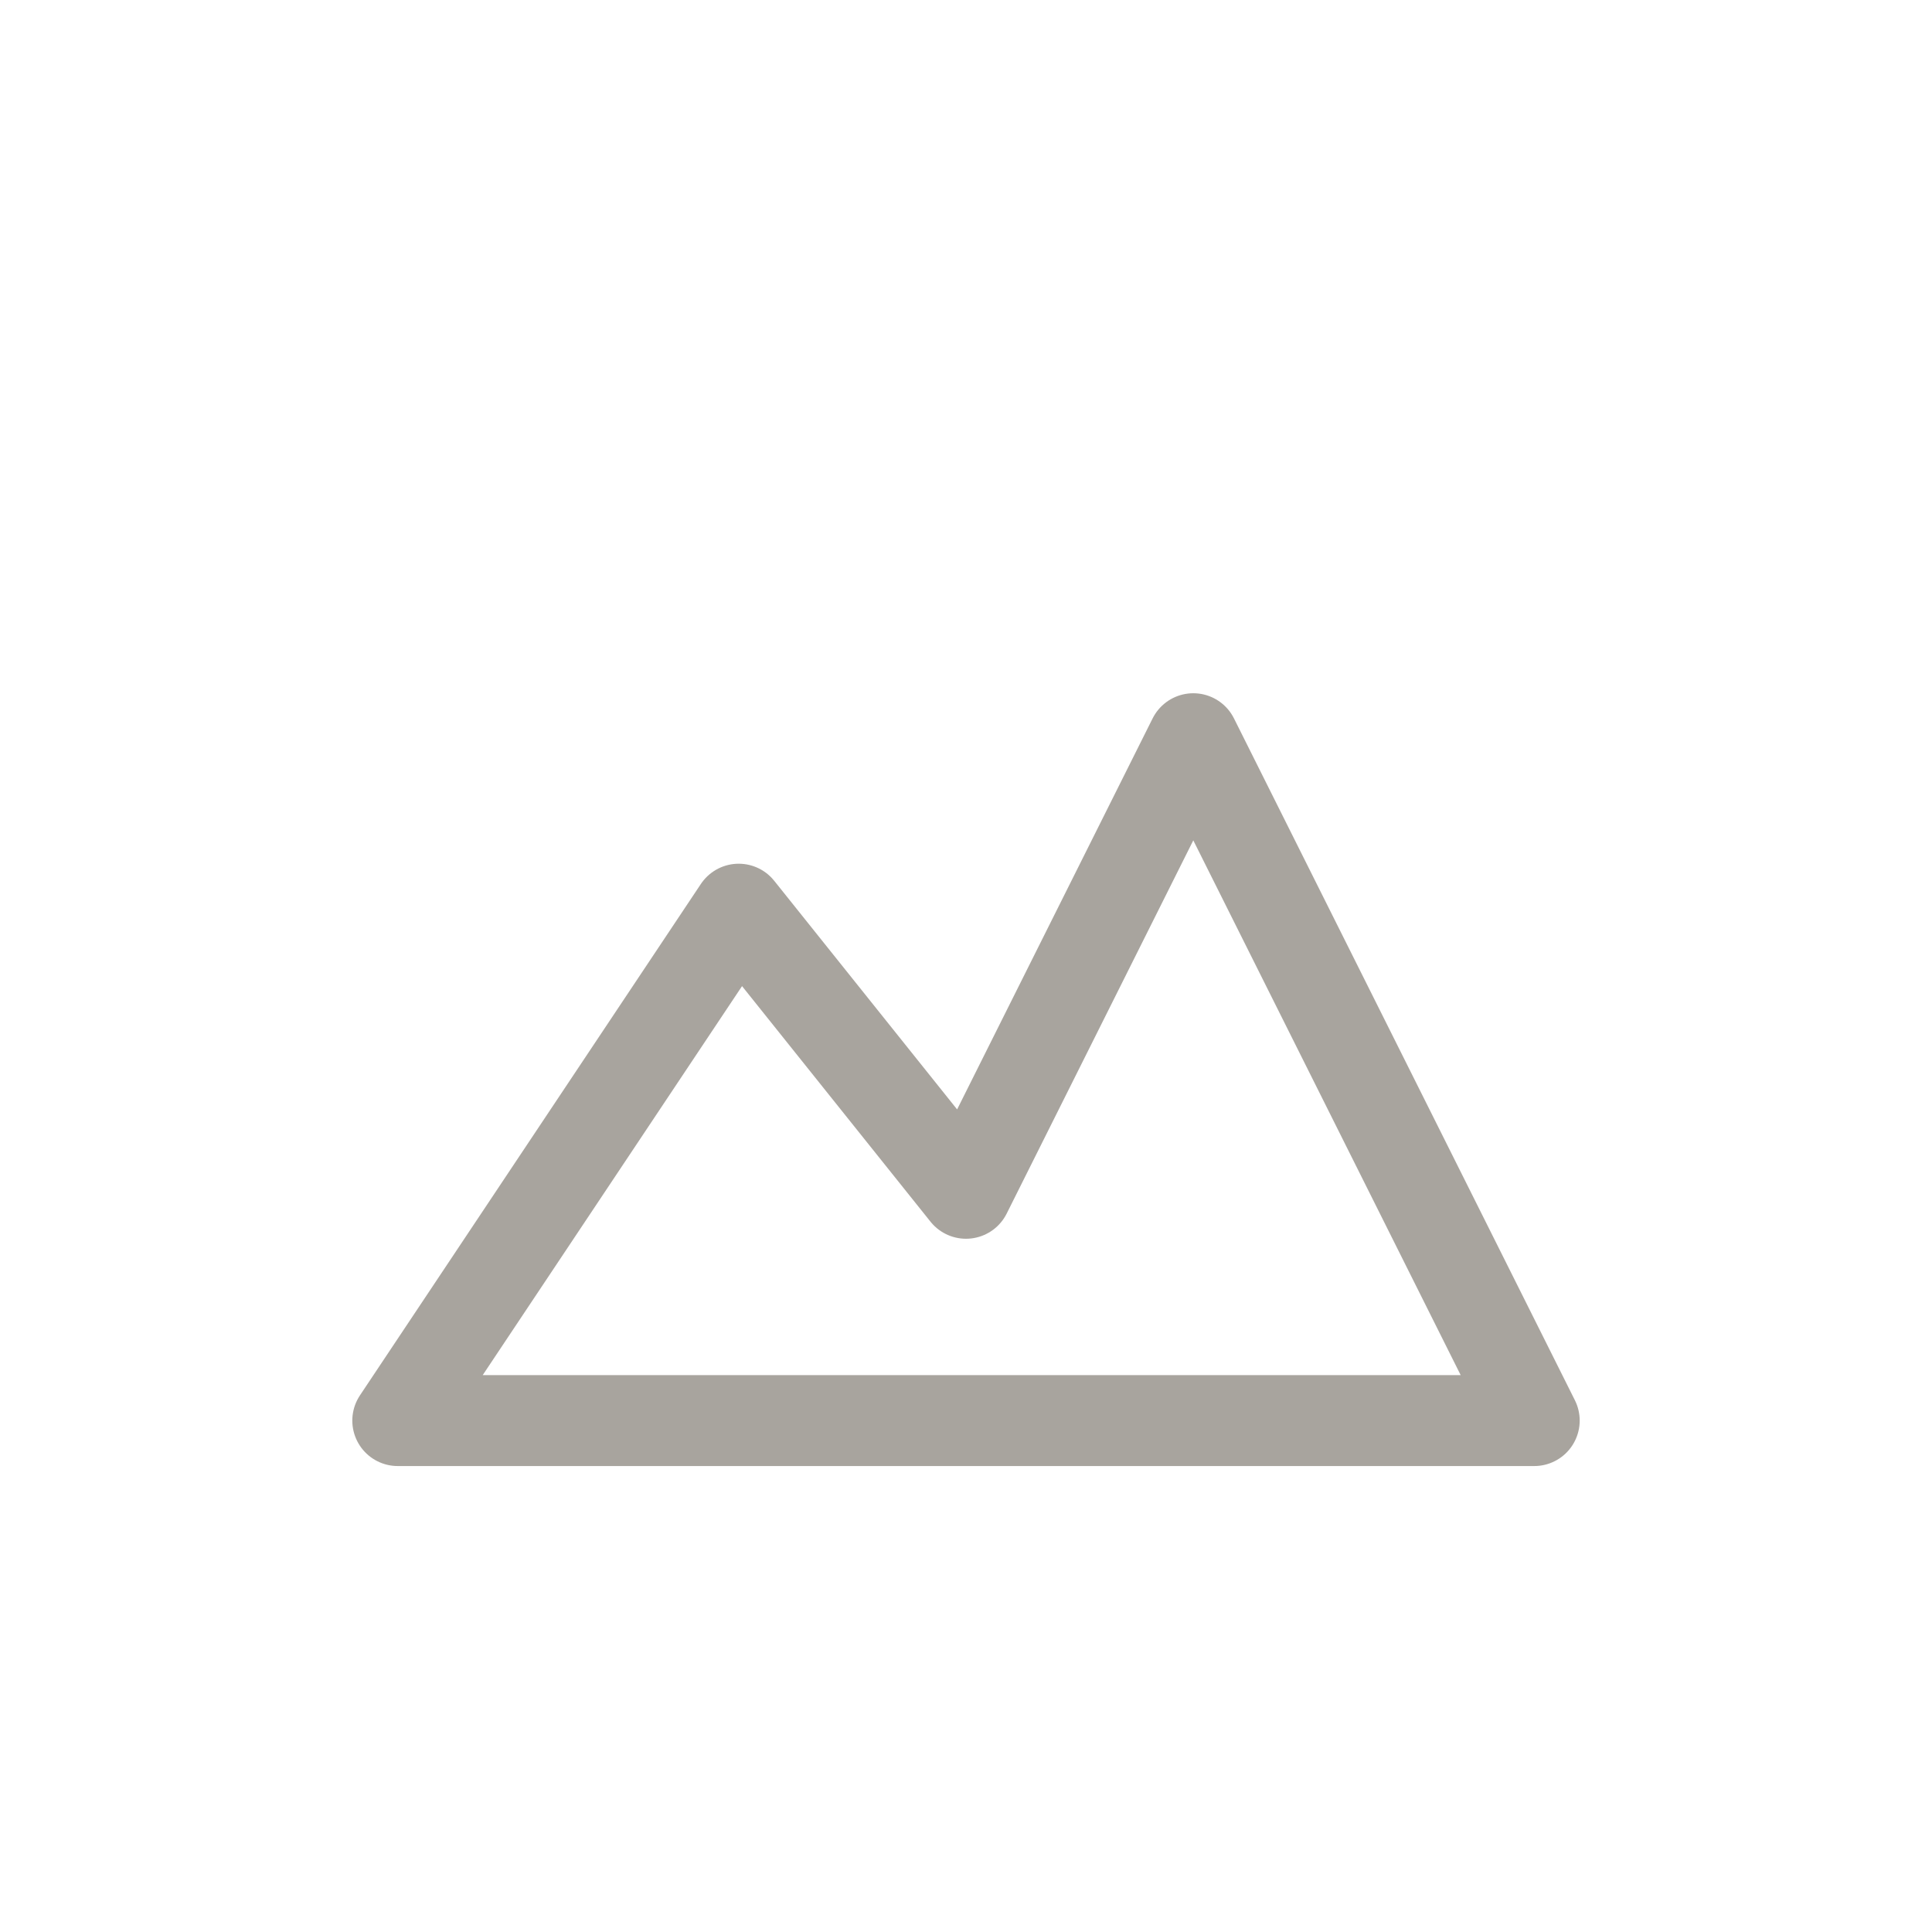
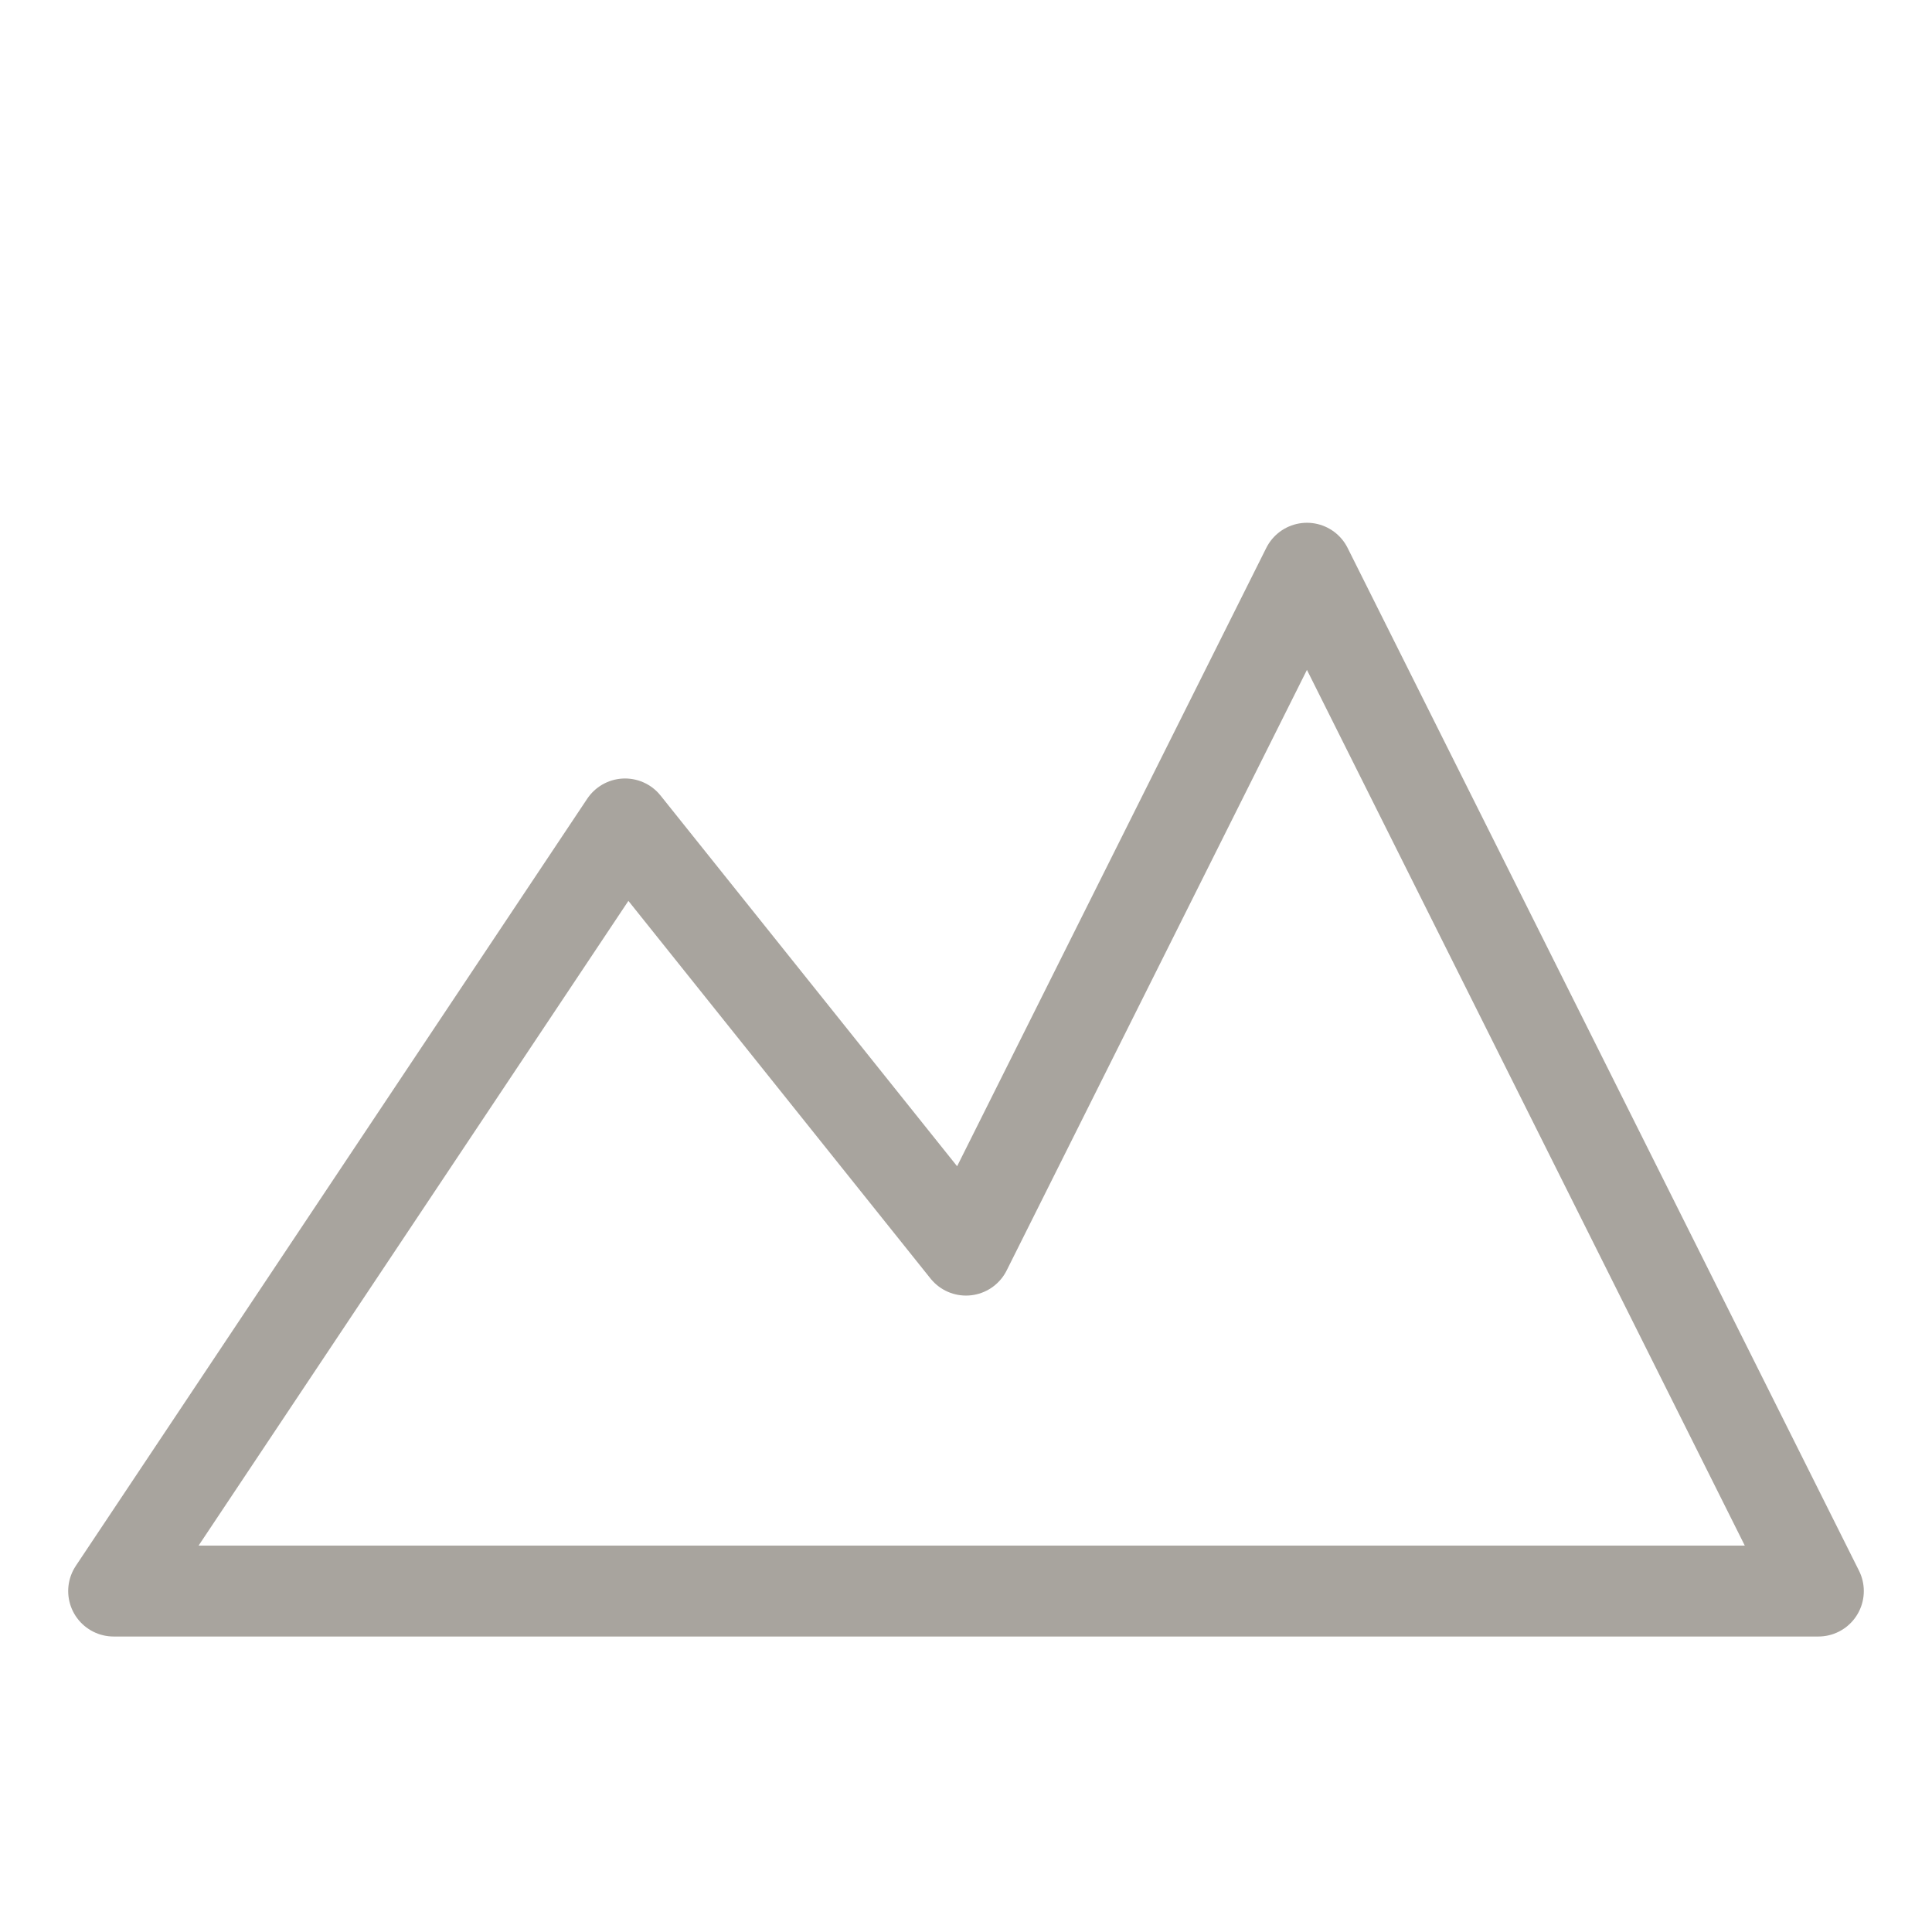
<svg xmlns="http://www.w3.org/2000/svg" viewBox="-5 -5 34 34" fill="none" stroke="#a8a49e" stroke-width="1.6" stroke-linecap="round" stroke-linejoin="round">
-   <path d="M2 20L8 11l4 5 4-8 6 12H2z" />
+   <path d="M-3 23L6 9.5l6 7.5 6-12 9 18H-3z" />
</svg>
